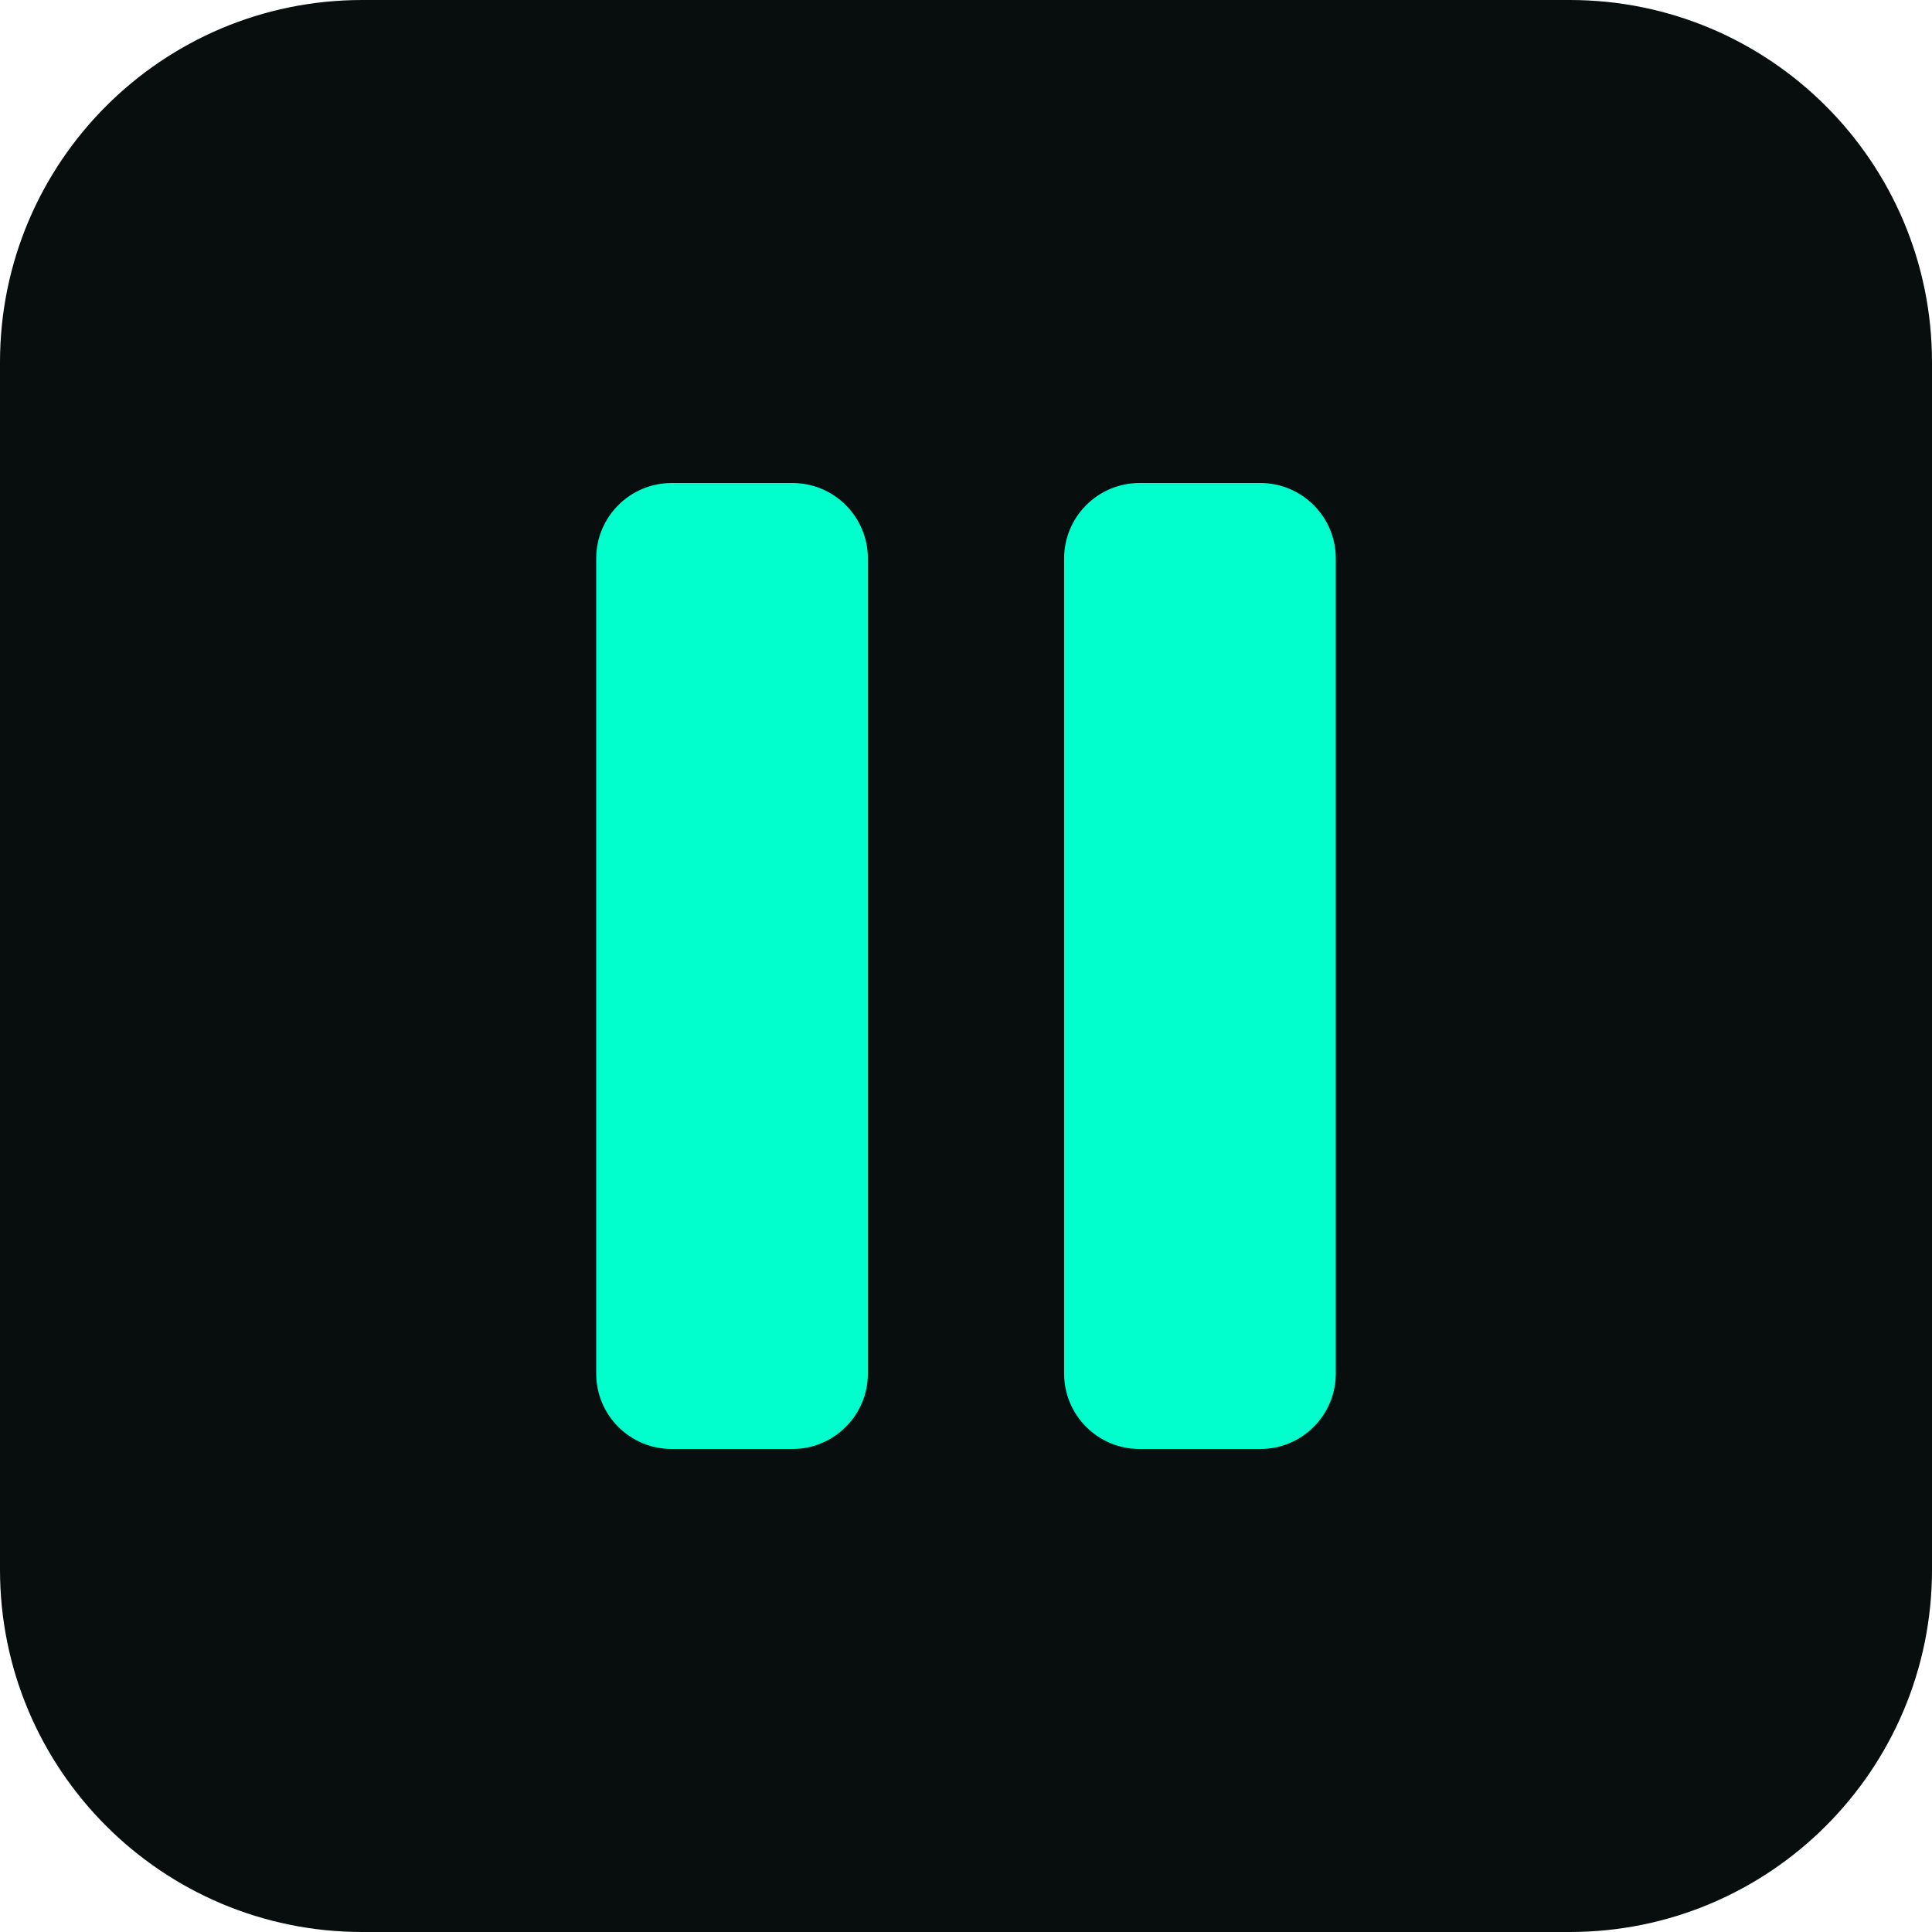
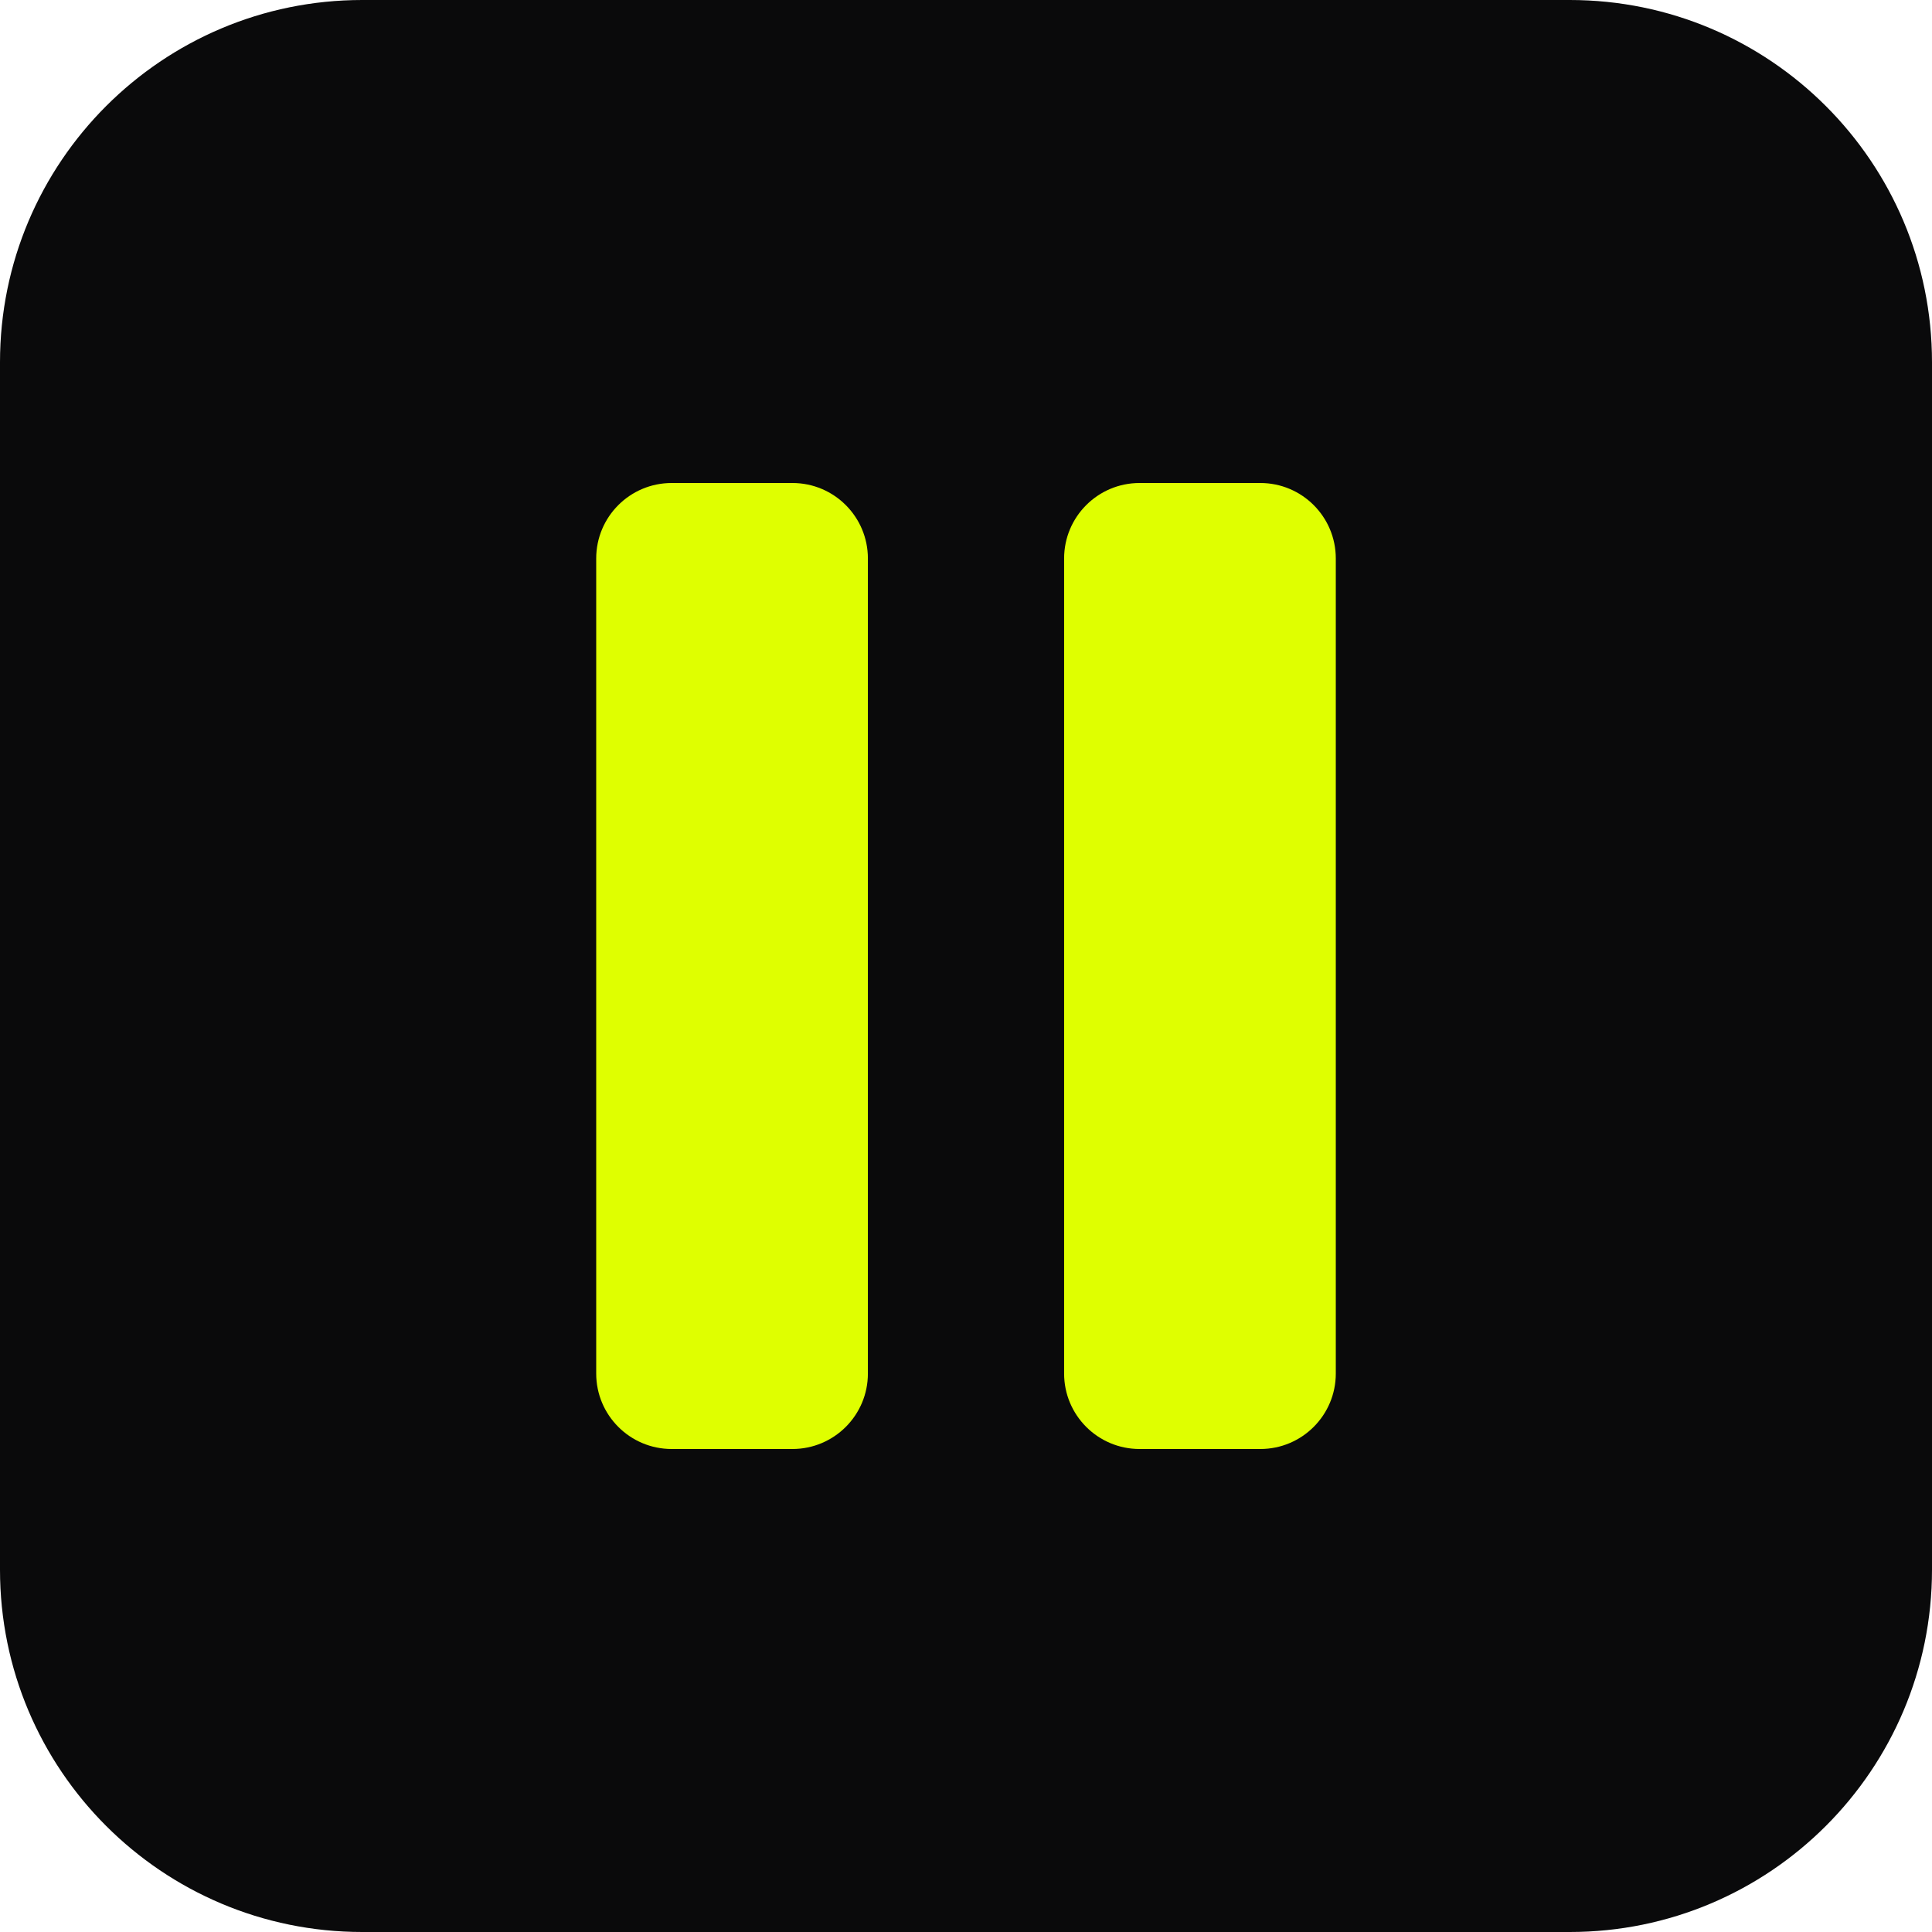
<svg xmlns="http://www.w3.org/2000/svg" width="512" height="512" viewBox="0 0 512 512">
-   <rect width="512" height="512" rx="96" fill="#070e0d" />
-   <rect x="158" y="128" width="72" height="256" rx="20" fill="#00ffcc" />
-   <rect x="282" y="128" width="72" height="256" rx="20" fill="#00ffcc" />
+   <rect width="512" height="512" rx="96" fill="#0a0a0b" />
+   <rect x="158" y="128" width="72" height="256" rx="20" fill="#DFFF00" />
+   <rect x="282" y="128" width="72" height="256" rx="20" fill="#DFFF00" />
</svg>
